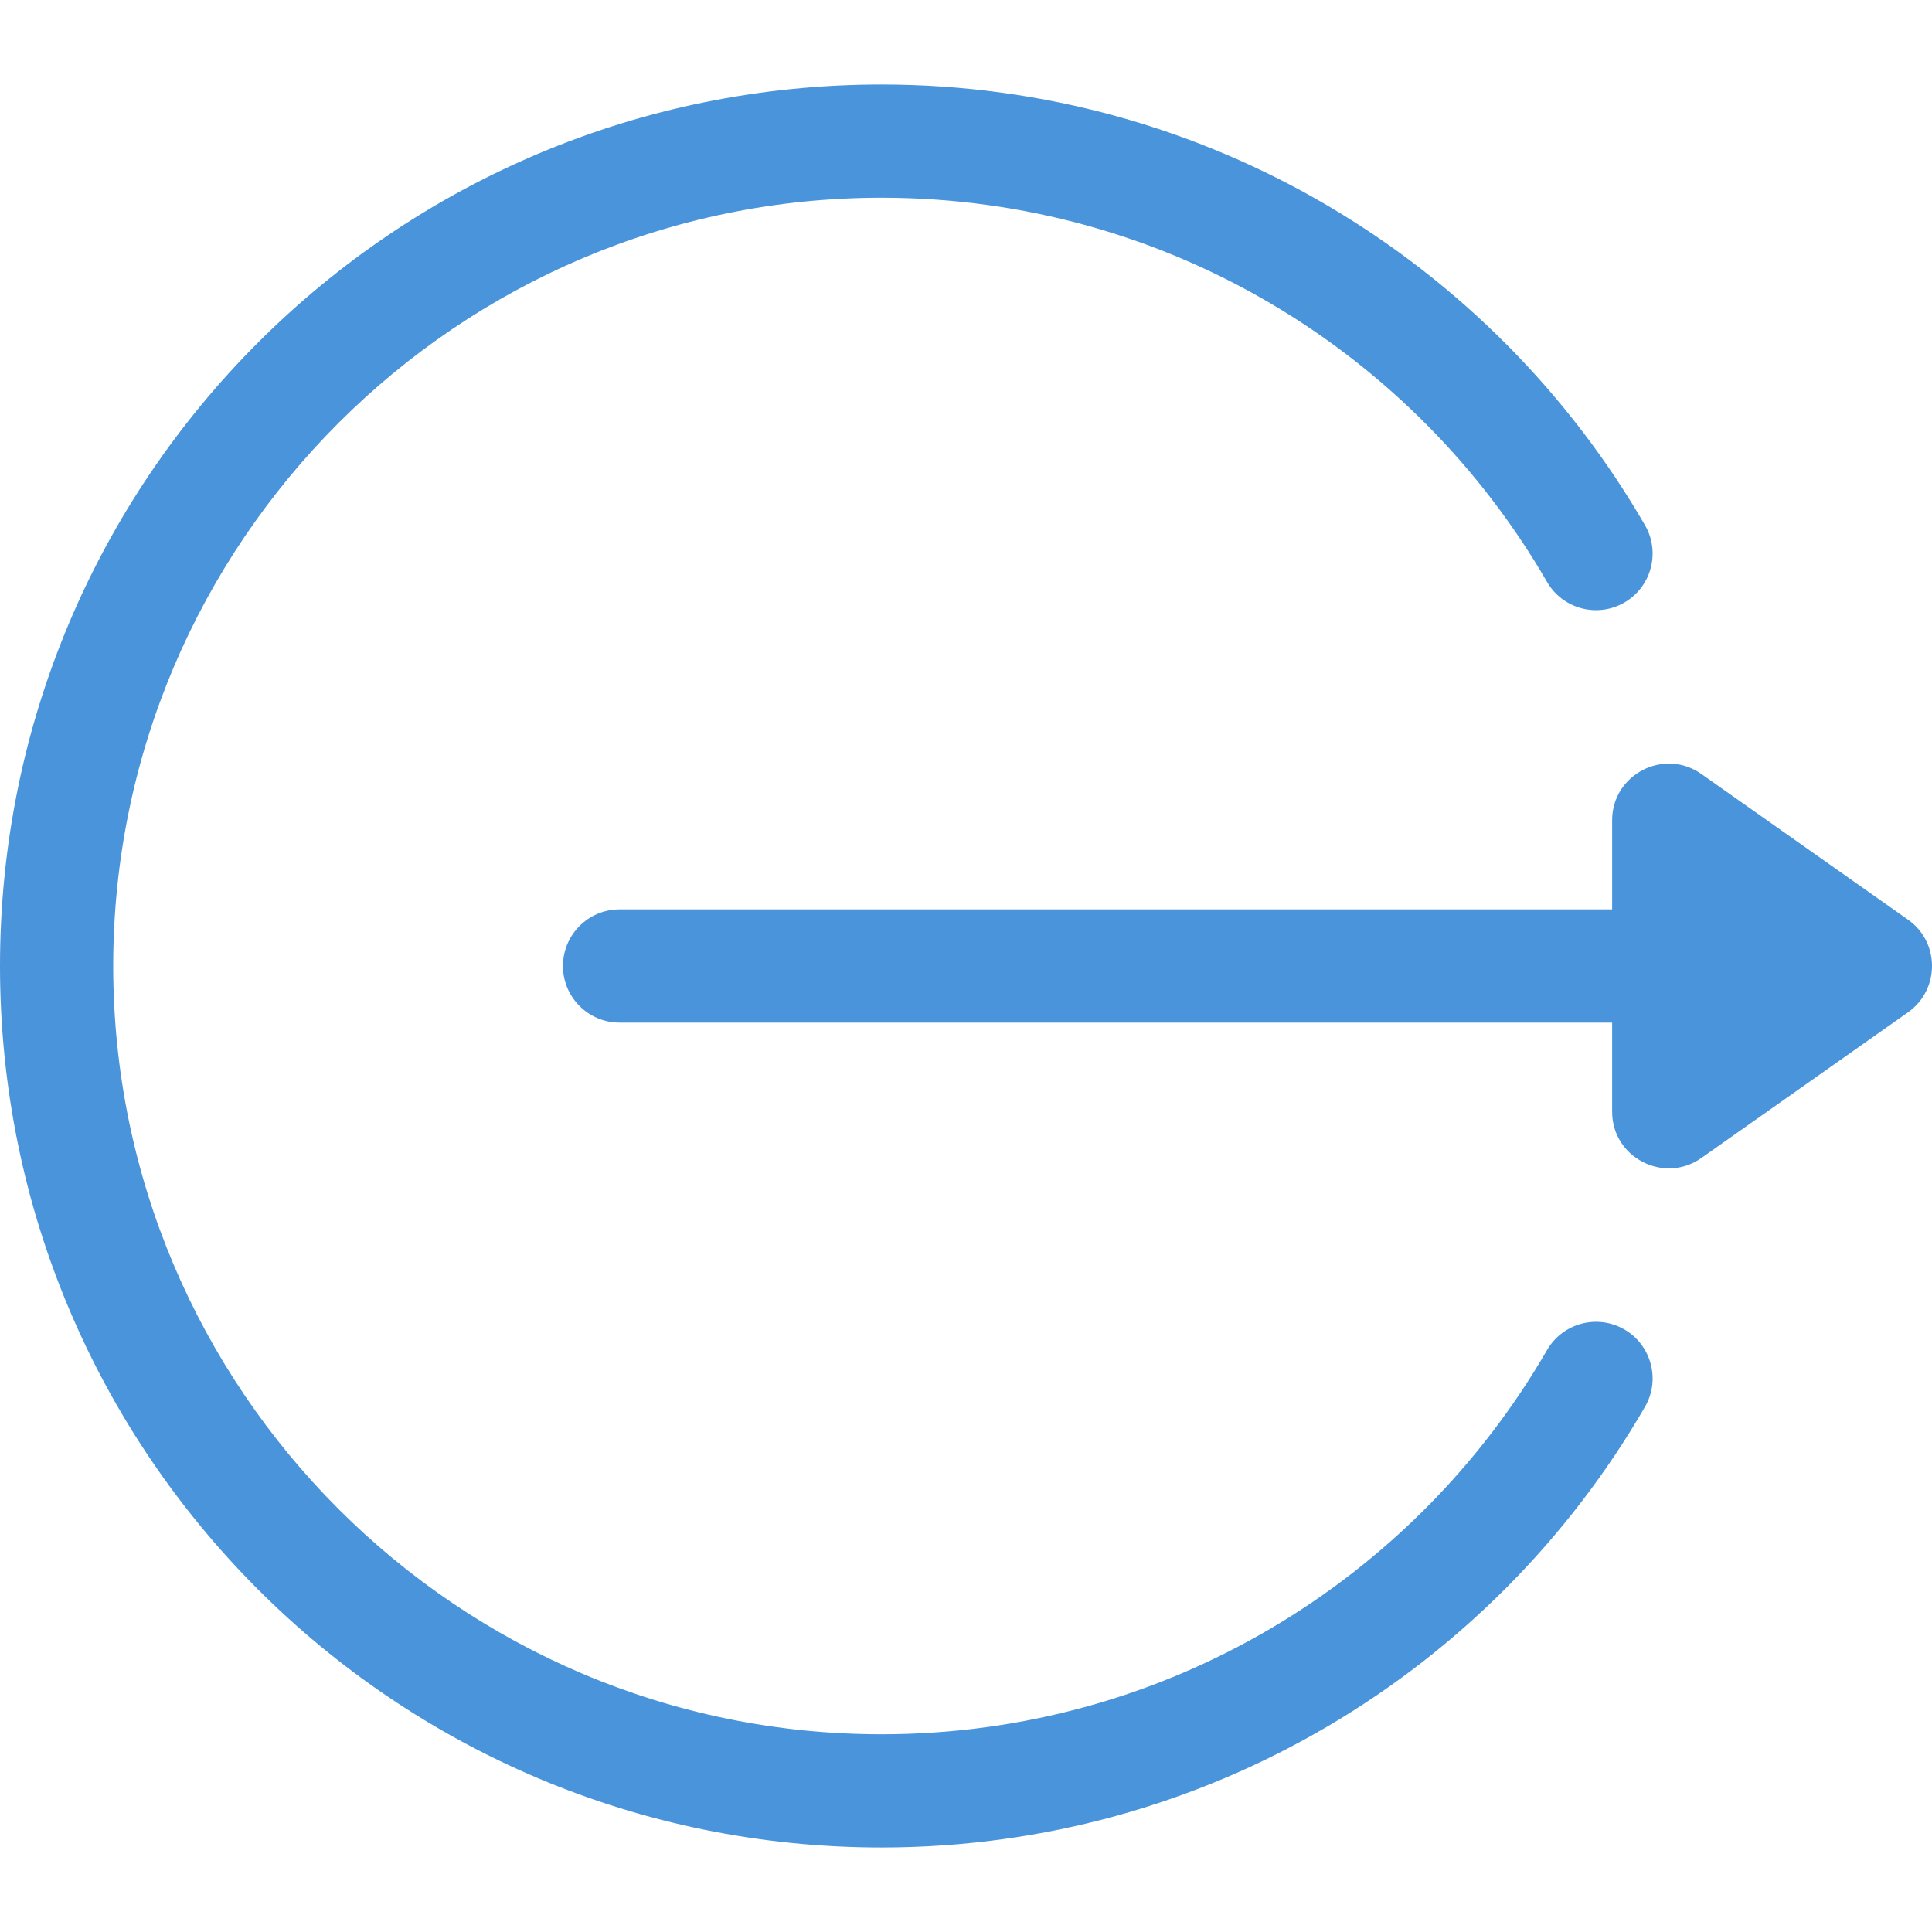
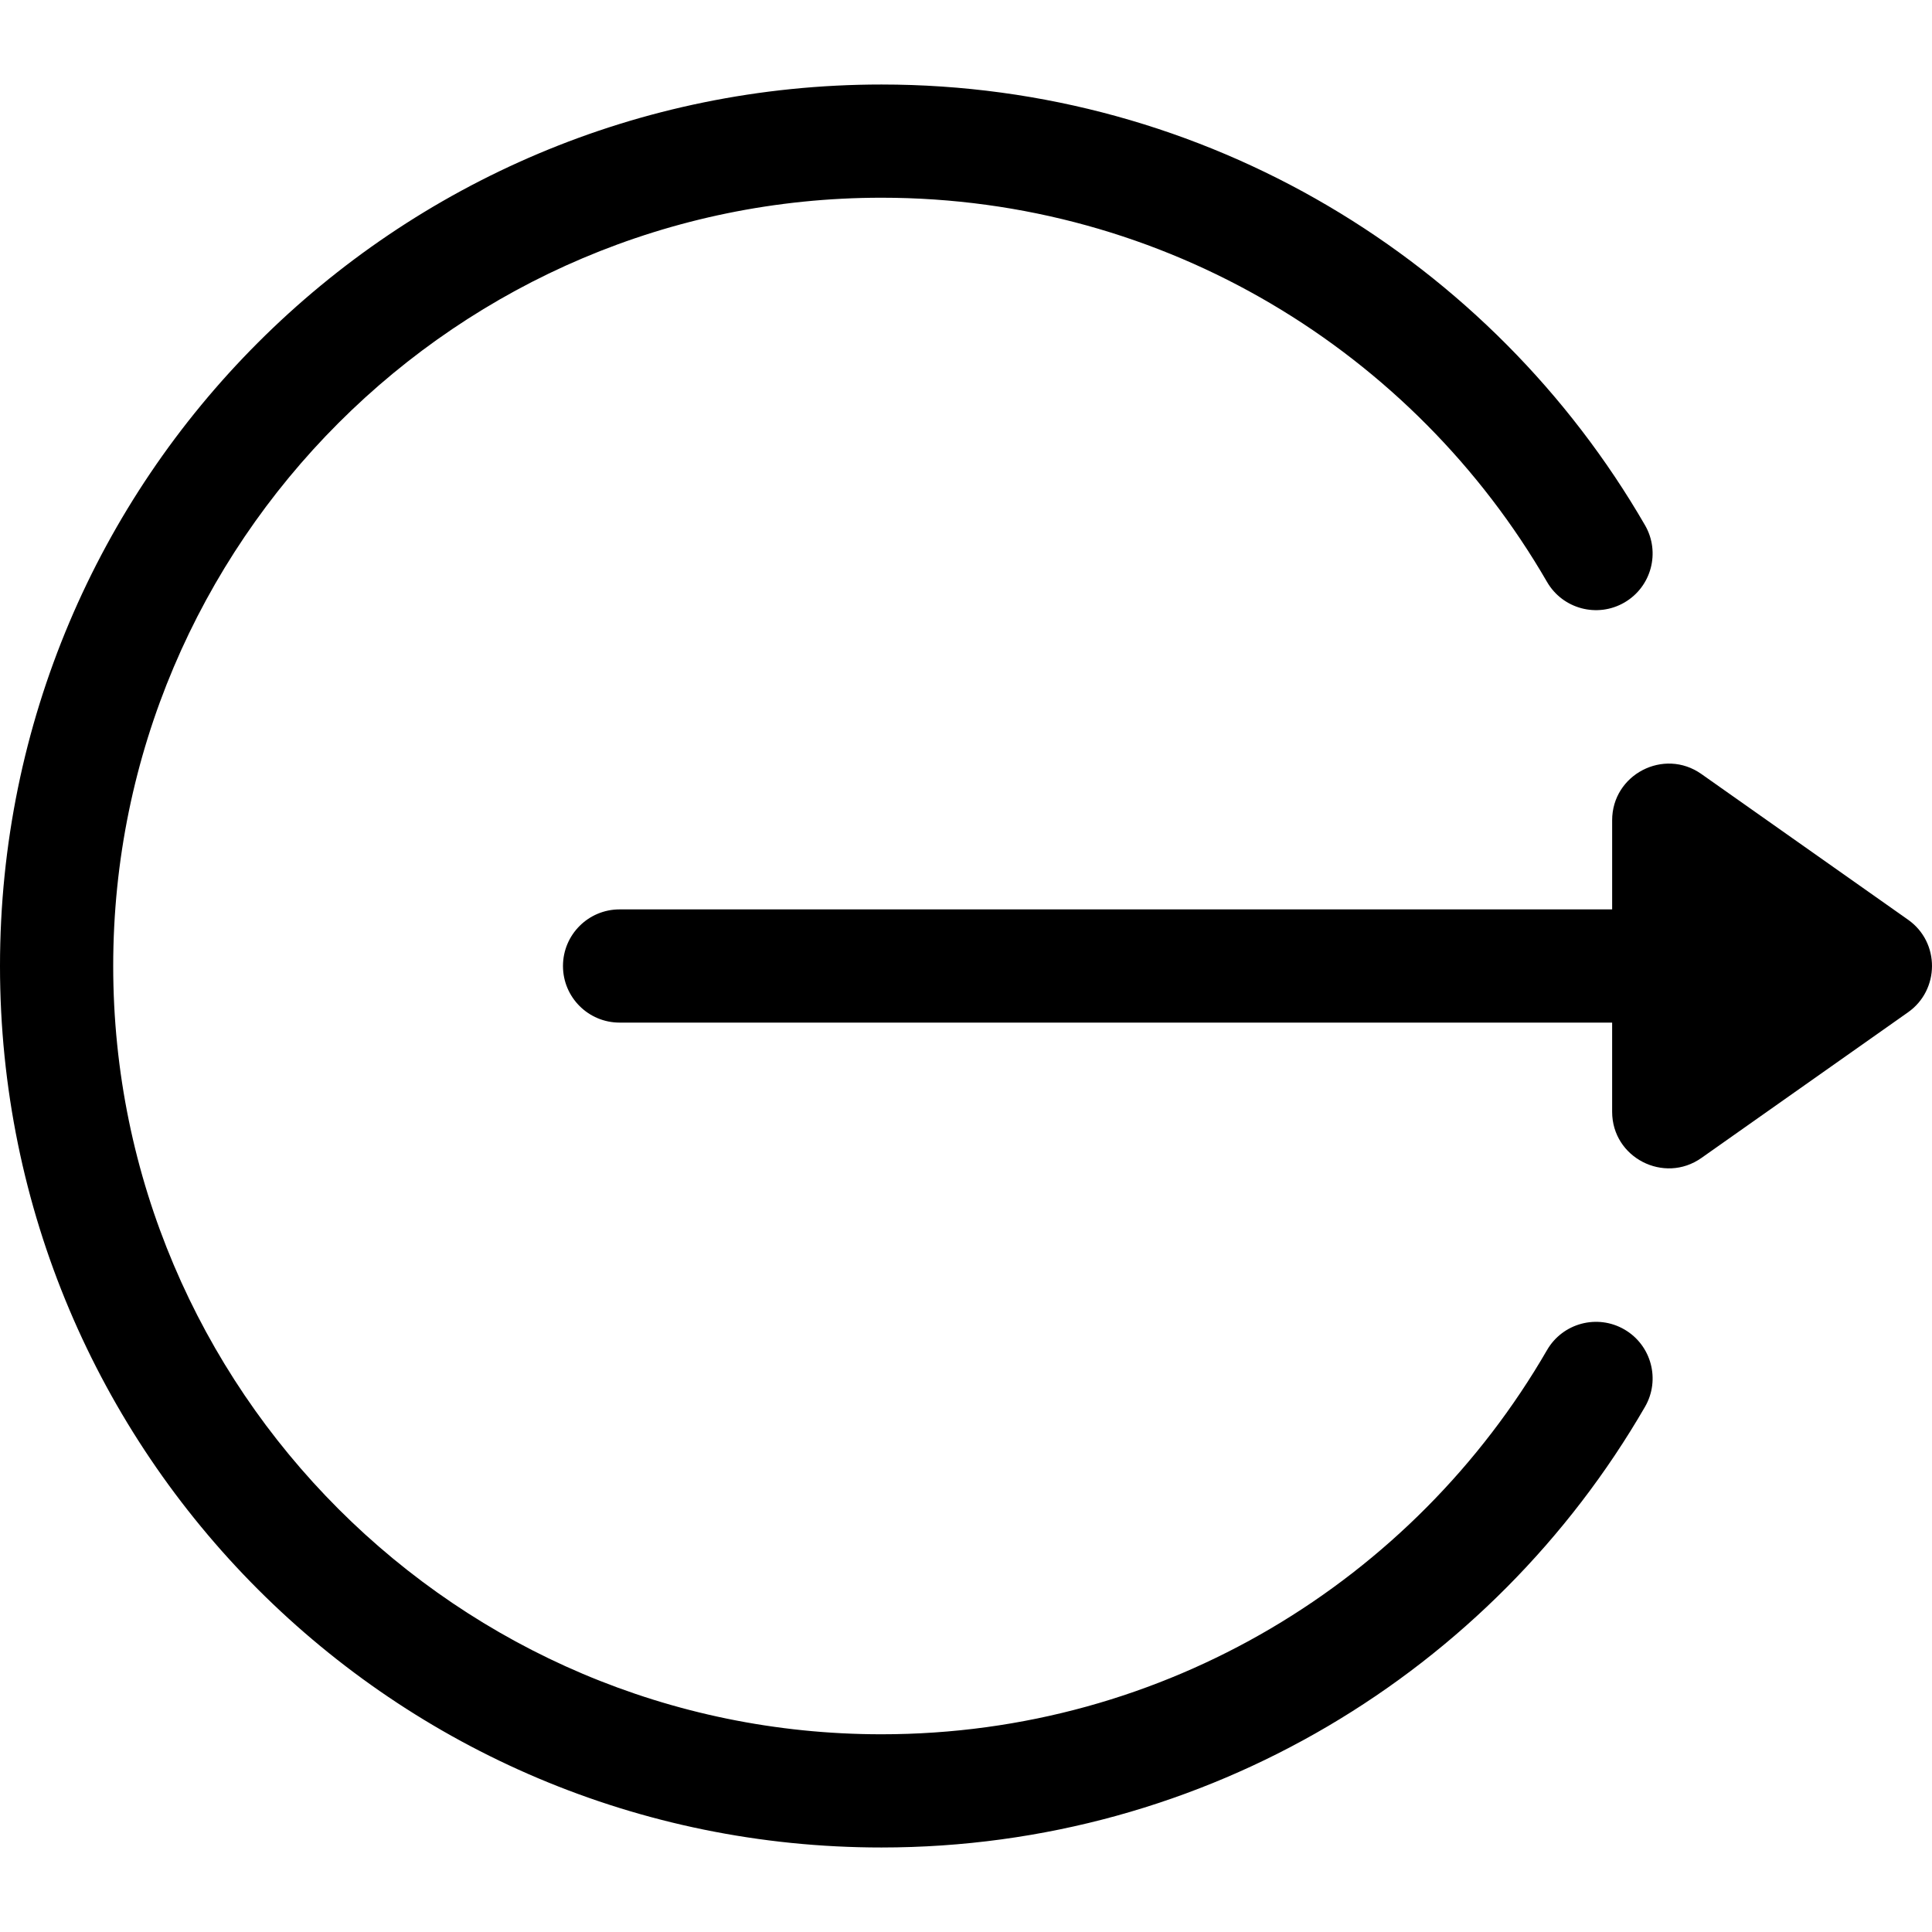
<svg xmlns="http://www.w3.org/2000/svg" version="1.1" id="Layer_1" x="0px" y="0px" viewBox="0 0 512 512" style="enable-background:new 0 0 512 512;" xml:space="preserve">
-   <defs id="defs47" />
-   <g id="g6" style="fill:#4994da;fill-opacity:0.996">
-     <g id="g4" style="fill:#4994da;fill-opacity:0.996">
-       <path d="M505.664,243.739l-54.783-38.622c-9.926-6.997-23.645,0.128-23.645,12.26v23.622H164.196    c-8.284,0-15.001,6.716-15.001,15.001S155.912,271,164.196,271h263.038v23.621c0,12.212,13.792,19.204,23.644,12.26l54.783-38.622    C514.027,262.365,514.196,249.767,505.664,243.739z" id="path2" style="fill:#4994da;fill-opacity:0.996" />
+   <g>
+     <g>
+       <path d="M505.664,243.739l-54.783-38.622c-9.926-6.997-23.645,0.128-23.645,12.26v23.622H164.196    c-8.284,0-15.001,6.716-15.001,15.001S155.912,271,164.196,271h263.038v23.621c0,12.212,13.792,19.204,23.644,12.26l54.783-38.622    C514.027,262.365,514.196,249.767,505.664,243.739z" />
    </g>
  </g>
-   <g id="g12" style="fill:#4994da;fill-opacity:0.996">
-     <g id="g10" style="fill:#4994da;fill-opacity:0.996">
-       <path d="M430.471,352.317c-7.169-4.146-16.347-1.698-20.496,5.474c-35.236,60.916-101.103,101.811-176.372,101.811    c-112.266,0-203.602-91.336-203.602-203.602S121.337,52.398,233.603,52.398c75.319,0,141.156,40.933,176.371,101.809    c4.148,7.172,13.328,9.619,20.496,5.474c7.171-4.148,9.621-13.325,5.474-20.496C395.418,69.127,319.729,22.397,233.603,22.397    C104.49,22.397,0,126.876,0,256c0,129.113,104.479,233.603,233.603,233.603c86.163,0,161.833-46.763,202.342-116.79    C440.092,365.642,437.642,356.466,430.471,352.317z" id="path8" style="fill:#4994da;fill-opacity:0.996" />
+   <g>
+     <g>
+       <path d="M430.471,352.317c-7.169-4.146-16.347-1.698-20.496,5.474c-35.236,60.916-101.103,101.811-176.372,101.811    c-112.266,0-203.602-91.336-203.602-203.602S121.337,52.398,233.603,52.398c75.319,0,141.156,40.933,176.371,101.809    c4.148,7.172,13.328,9.619,20.496,5.474c7.171-4.148,9.621-13.325,5.474-20.496C395.418,69.127,319.729,22.397,233.603,22.397    C104.49,22.397,0,126.876,0,256c0,129.113,104.479,233.603,233.603,233.603c86.163,0,161.833-46.763,202.342-116.79    C440.092,365.642,437.642,356.466,430.471,352.317z" />
    </g>
  </g>
-   <g id="g14">
+   <g>
</g>
-   <g id="g16">
+   <g>
</g>
-   <g id="g18">
+   <g>
</g>
-   <g id="g20">
+   <g>
</g>
-   <g id="g22">
+   <g>
</g>
-   <g id="g24">
+   <g>
</g>
-   <g id="g26">
+   <g>
</g>
-   <g id="g28">
+   <g>
</g>
-   <g id="g30">
+   <g>
</g>
-   <g id="g32">
+   <g>
</g>
-   <g id="g34">
+   <g>
</g>
-   <g id="g36">
+   <g>
</g>
-   <g id="g38">
+   <g>
</g>
-   <g id="g40">
+   <g>
</g>
-   <g id="g42">
+   <g>
</g>
</svg>
